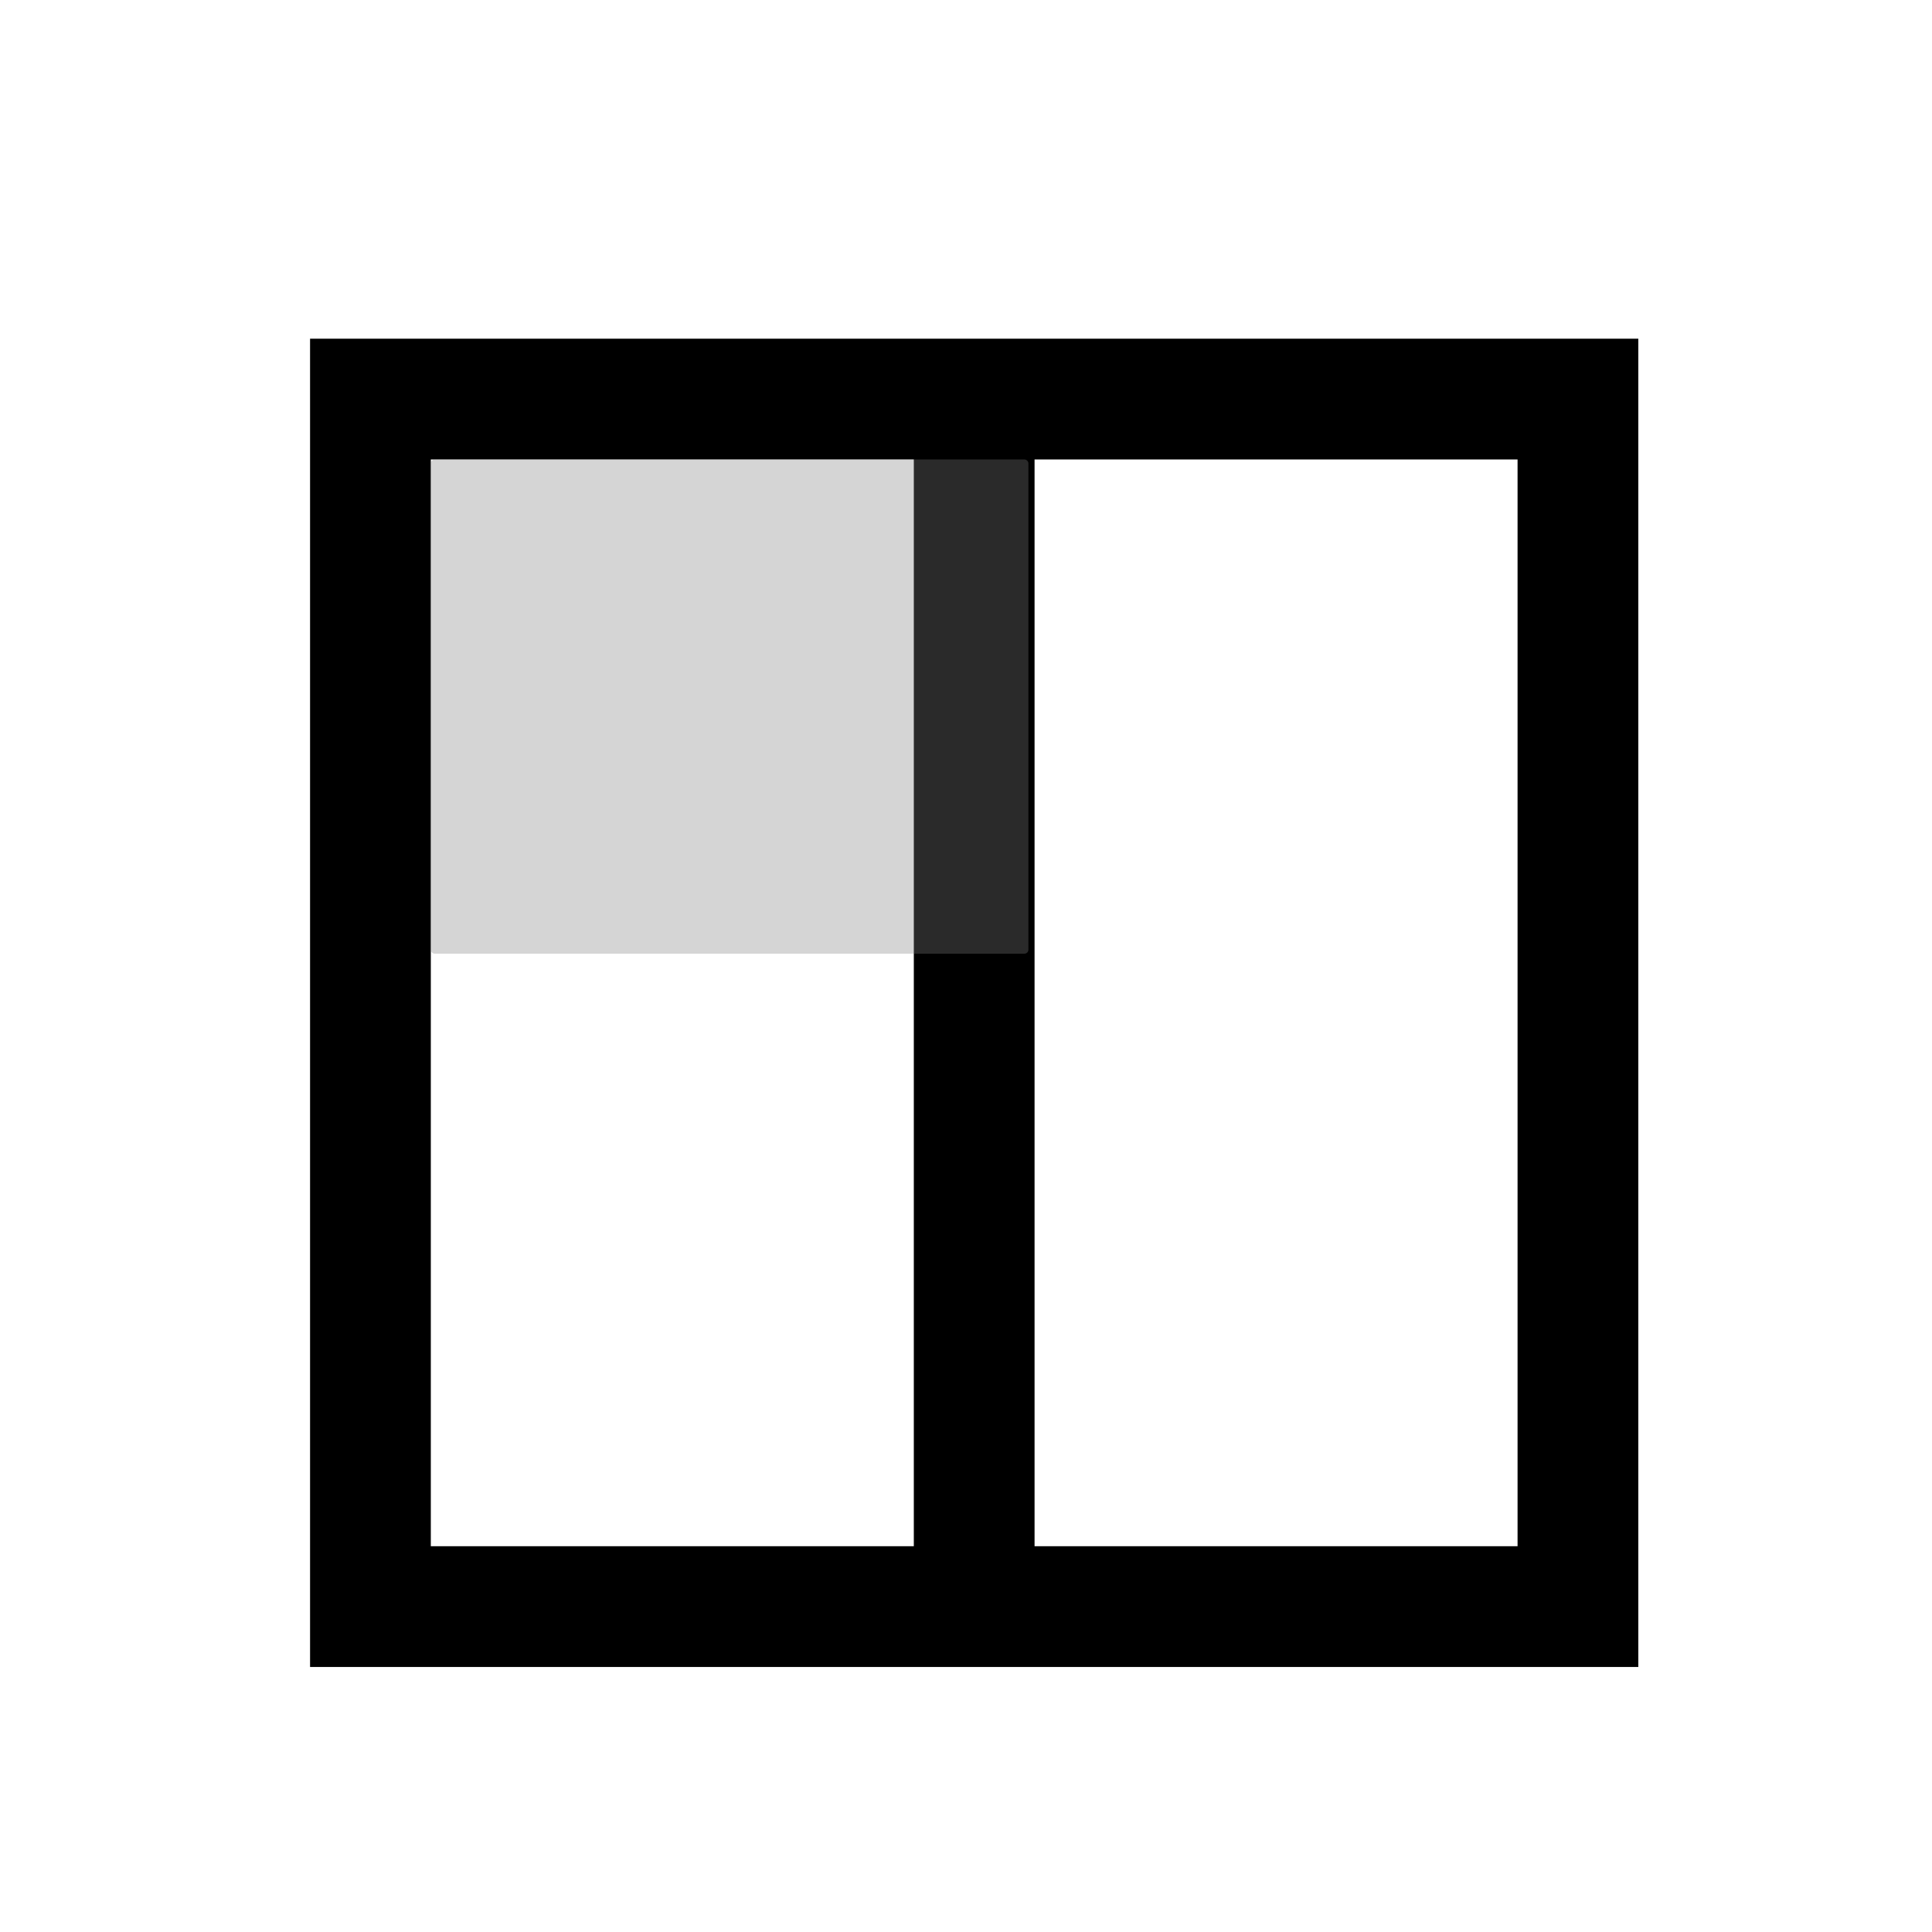
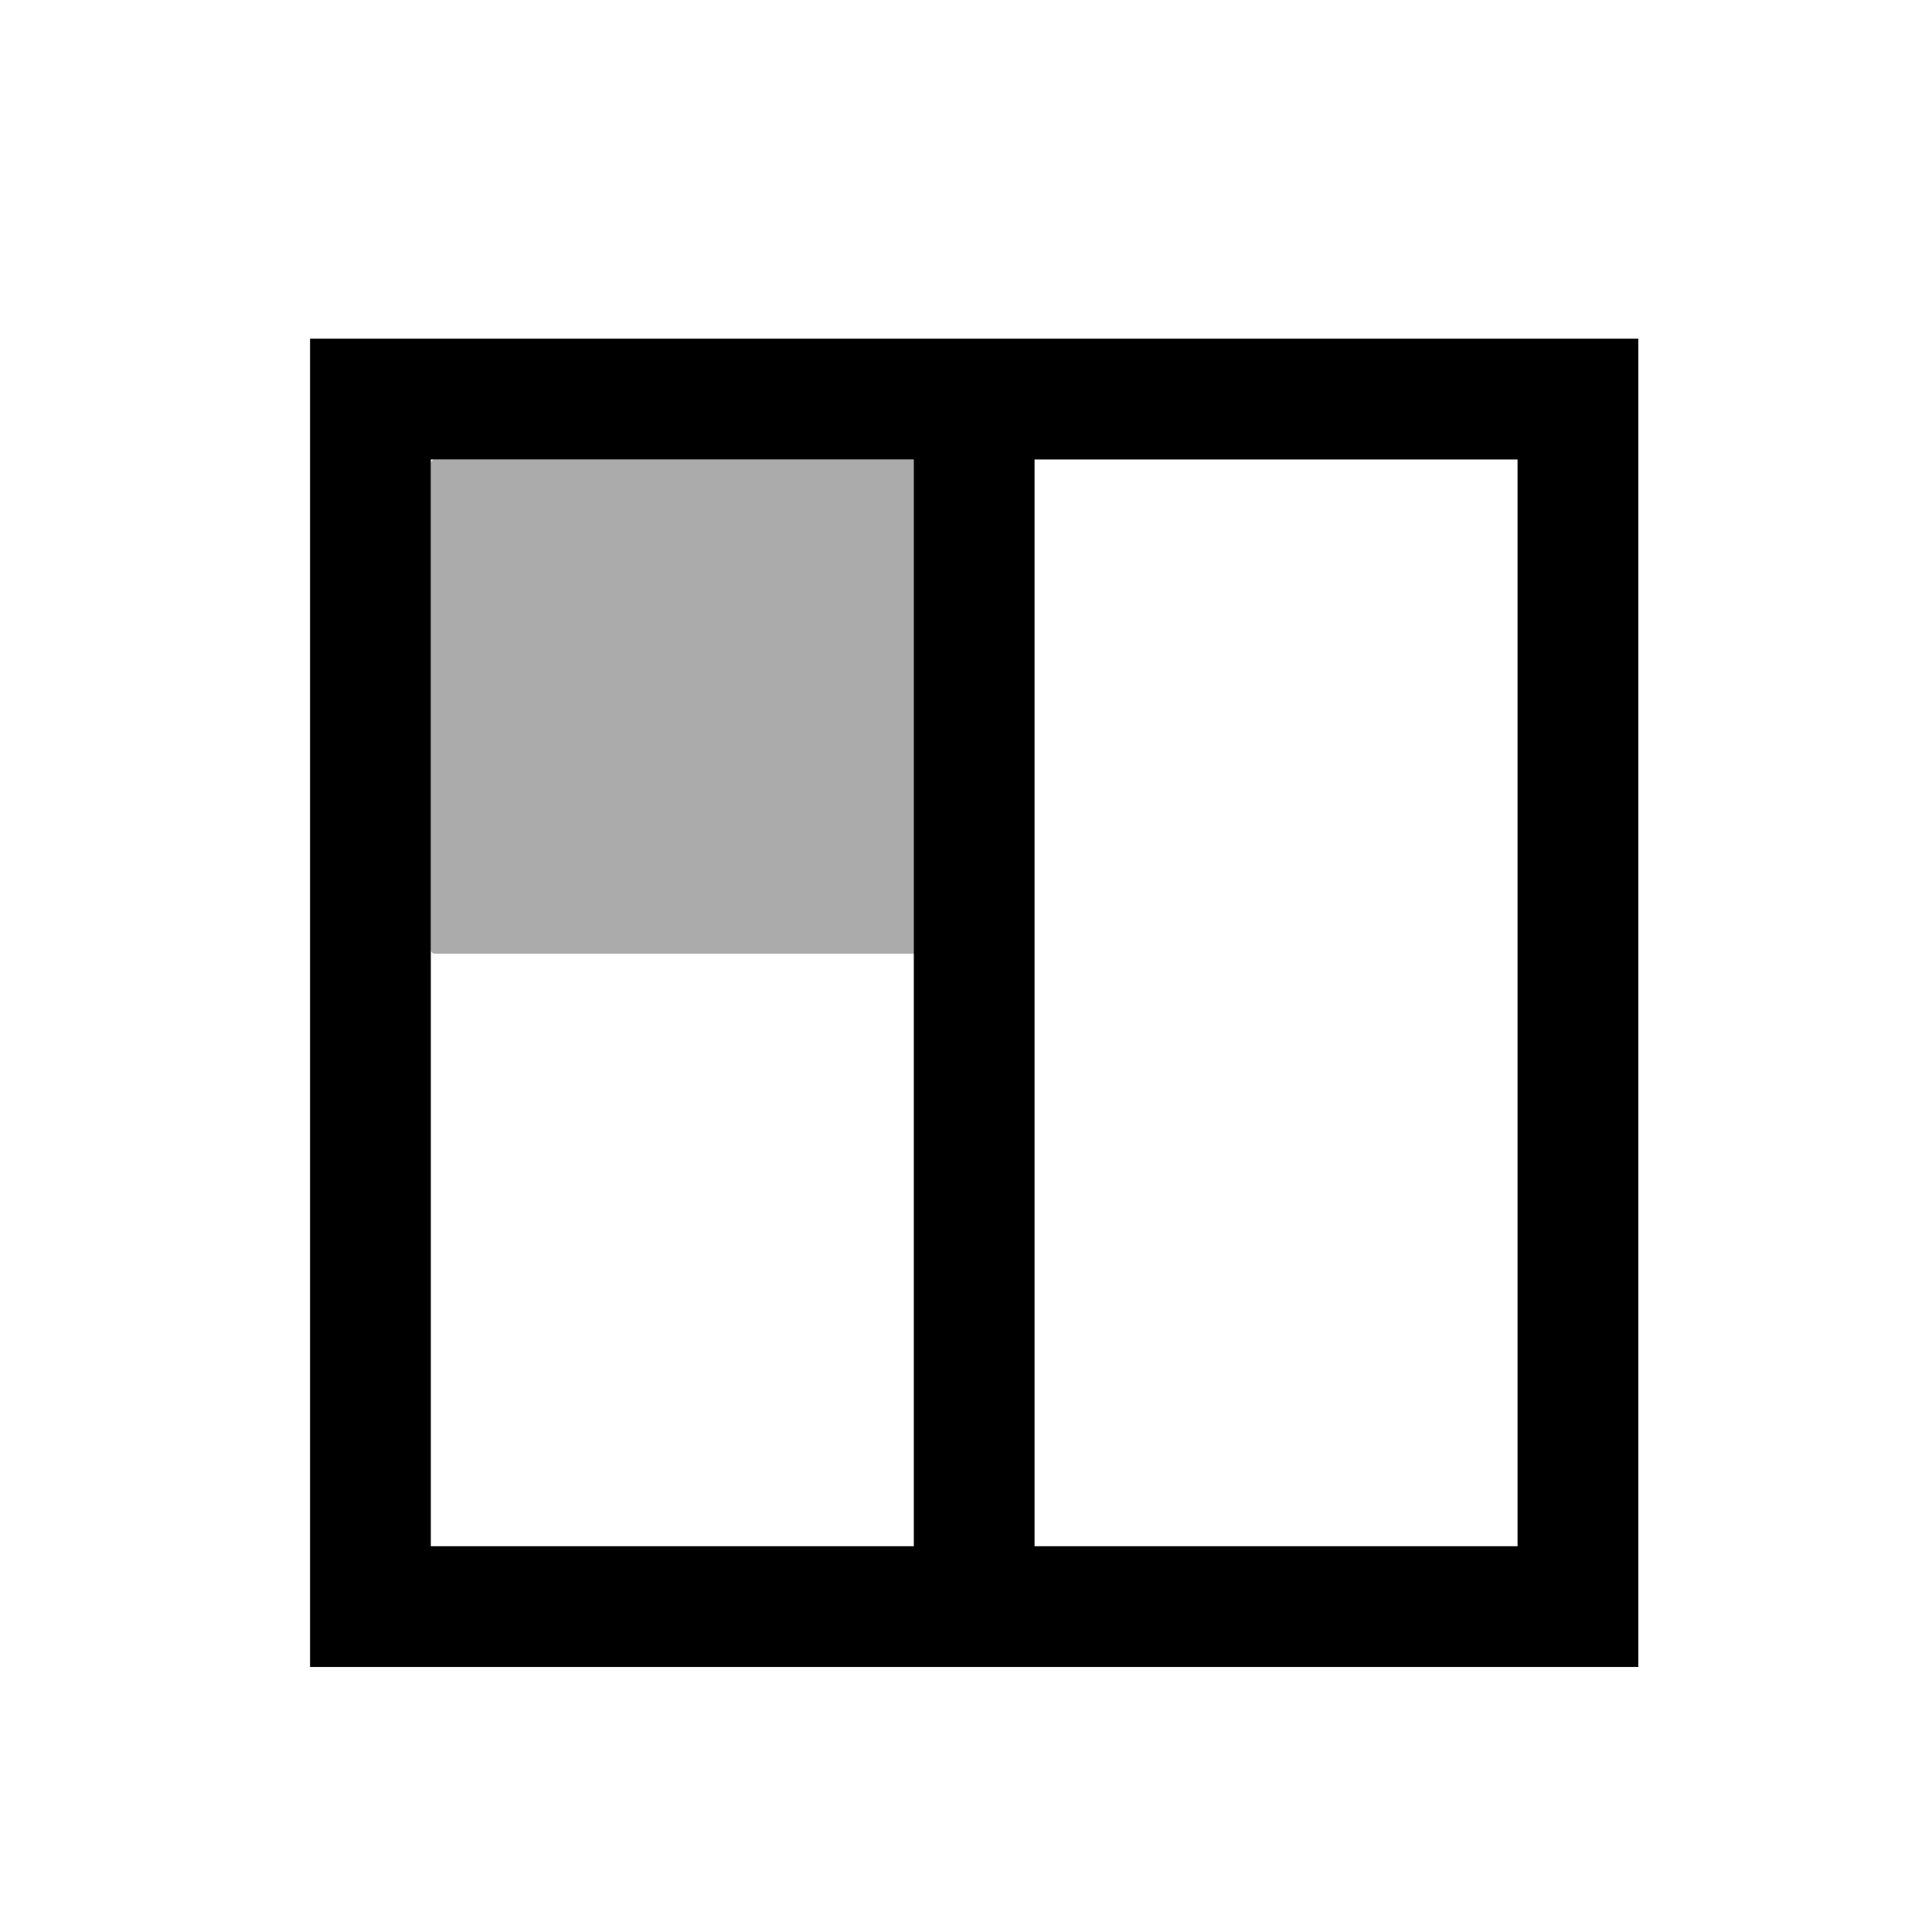
<svg xmlns="http://www.w3.org/2000/svg" viewBox="0 -64 512 512">
  <path d="M82.17 25.763h352v352h-352v-336zm32 32v288h128v-288zm160 0v288h128v-288z" />
-   <rect width="158.373" height="130.983" x="114.169" y="57.763" ry="1.069" fill="gray" fill-opacity=".329" />
+   <rect width="158.373" height="130.983" x="114.169" y="57.763" ry="1.069" fill="currentColor" fill-opacity=".329" />
</svg>
